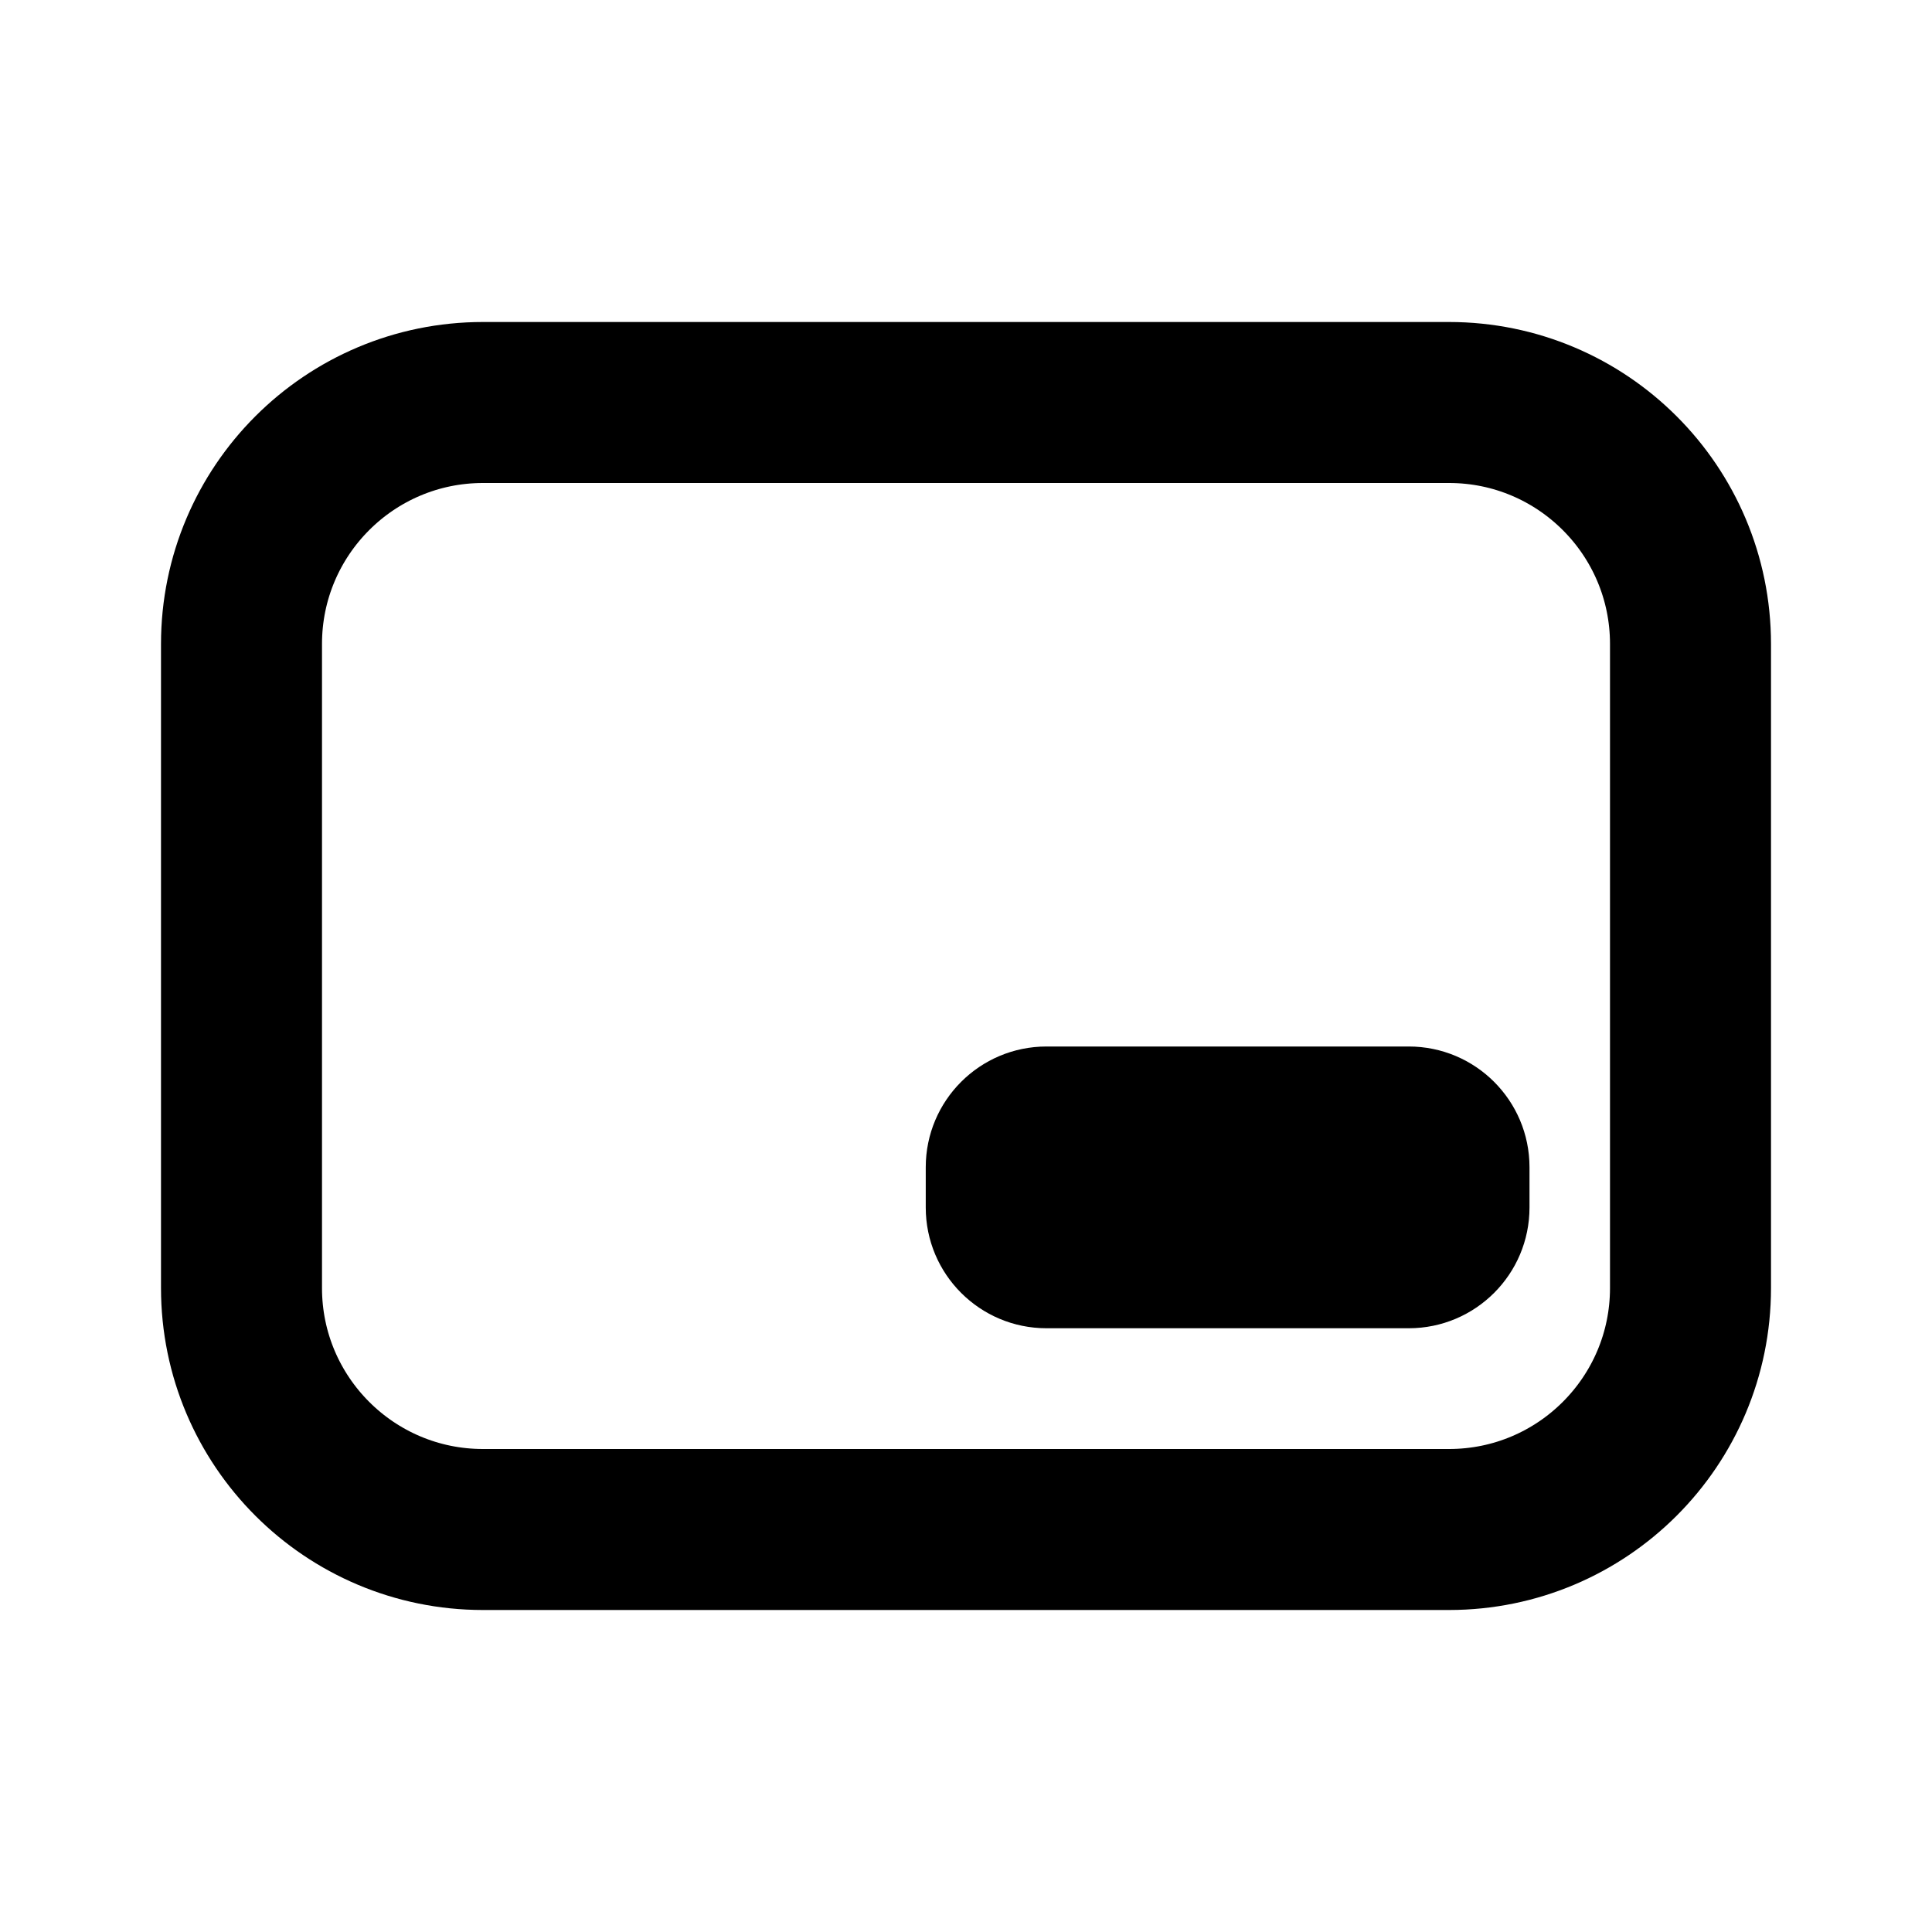
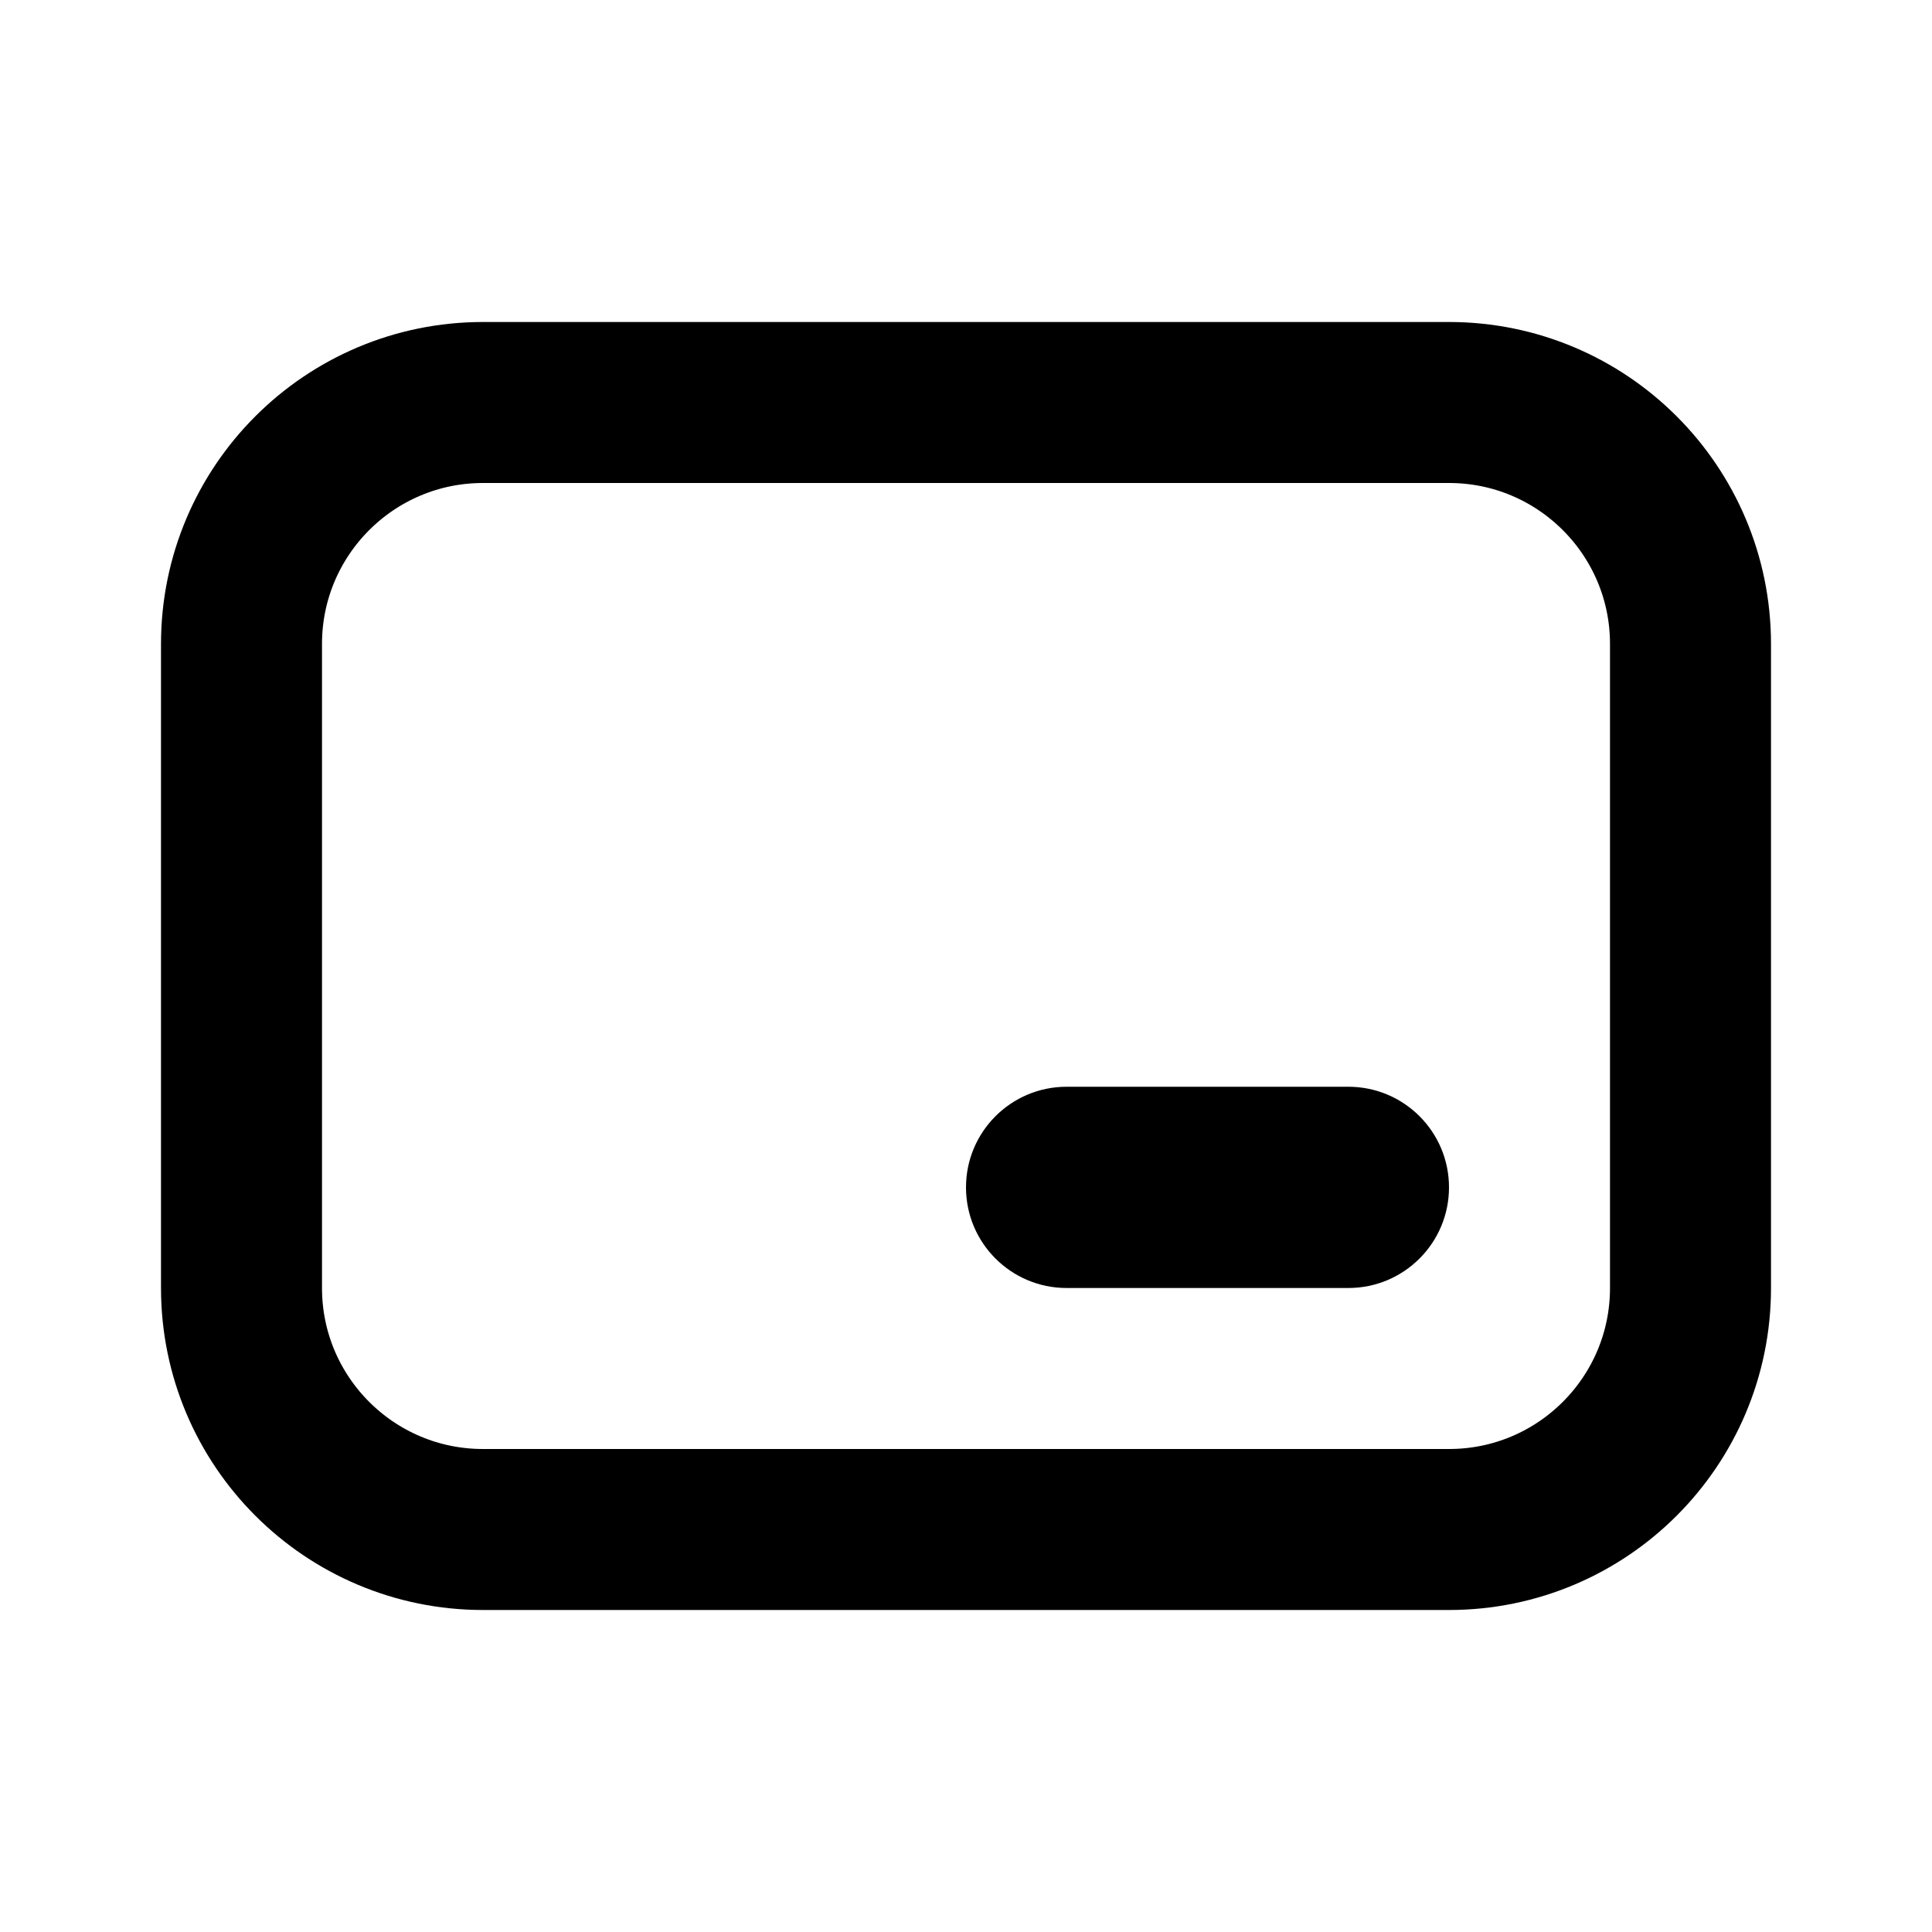
<svg xmlns="http://www.w3.org/2000/svg" width="24" height="24" viewBox="0 0 24 24" fill="none" stroke="currentColor" stroke-width="2" stroke-linecap="round" stroke-linejoin="round">
  <rect width="18" height="14" x="3" y="5" rx="3" />
-   <rect x="11.5" y="13" width="7.5" height="3.5" rx="1.5" fill="currentColor" stroke="none" />
+   <rect x="12" y="13.5" width="6" height="2.5" rx="1.25" fill="currentColor" stroke="none" />
</svg>
